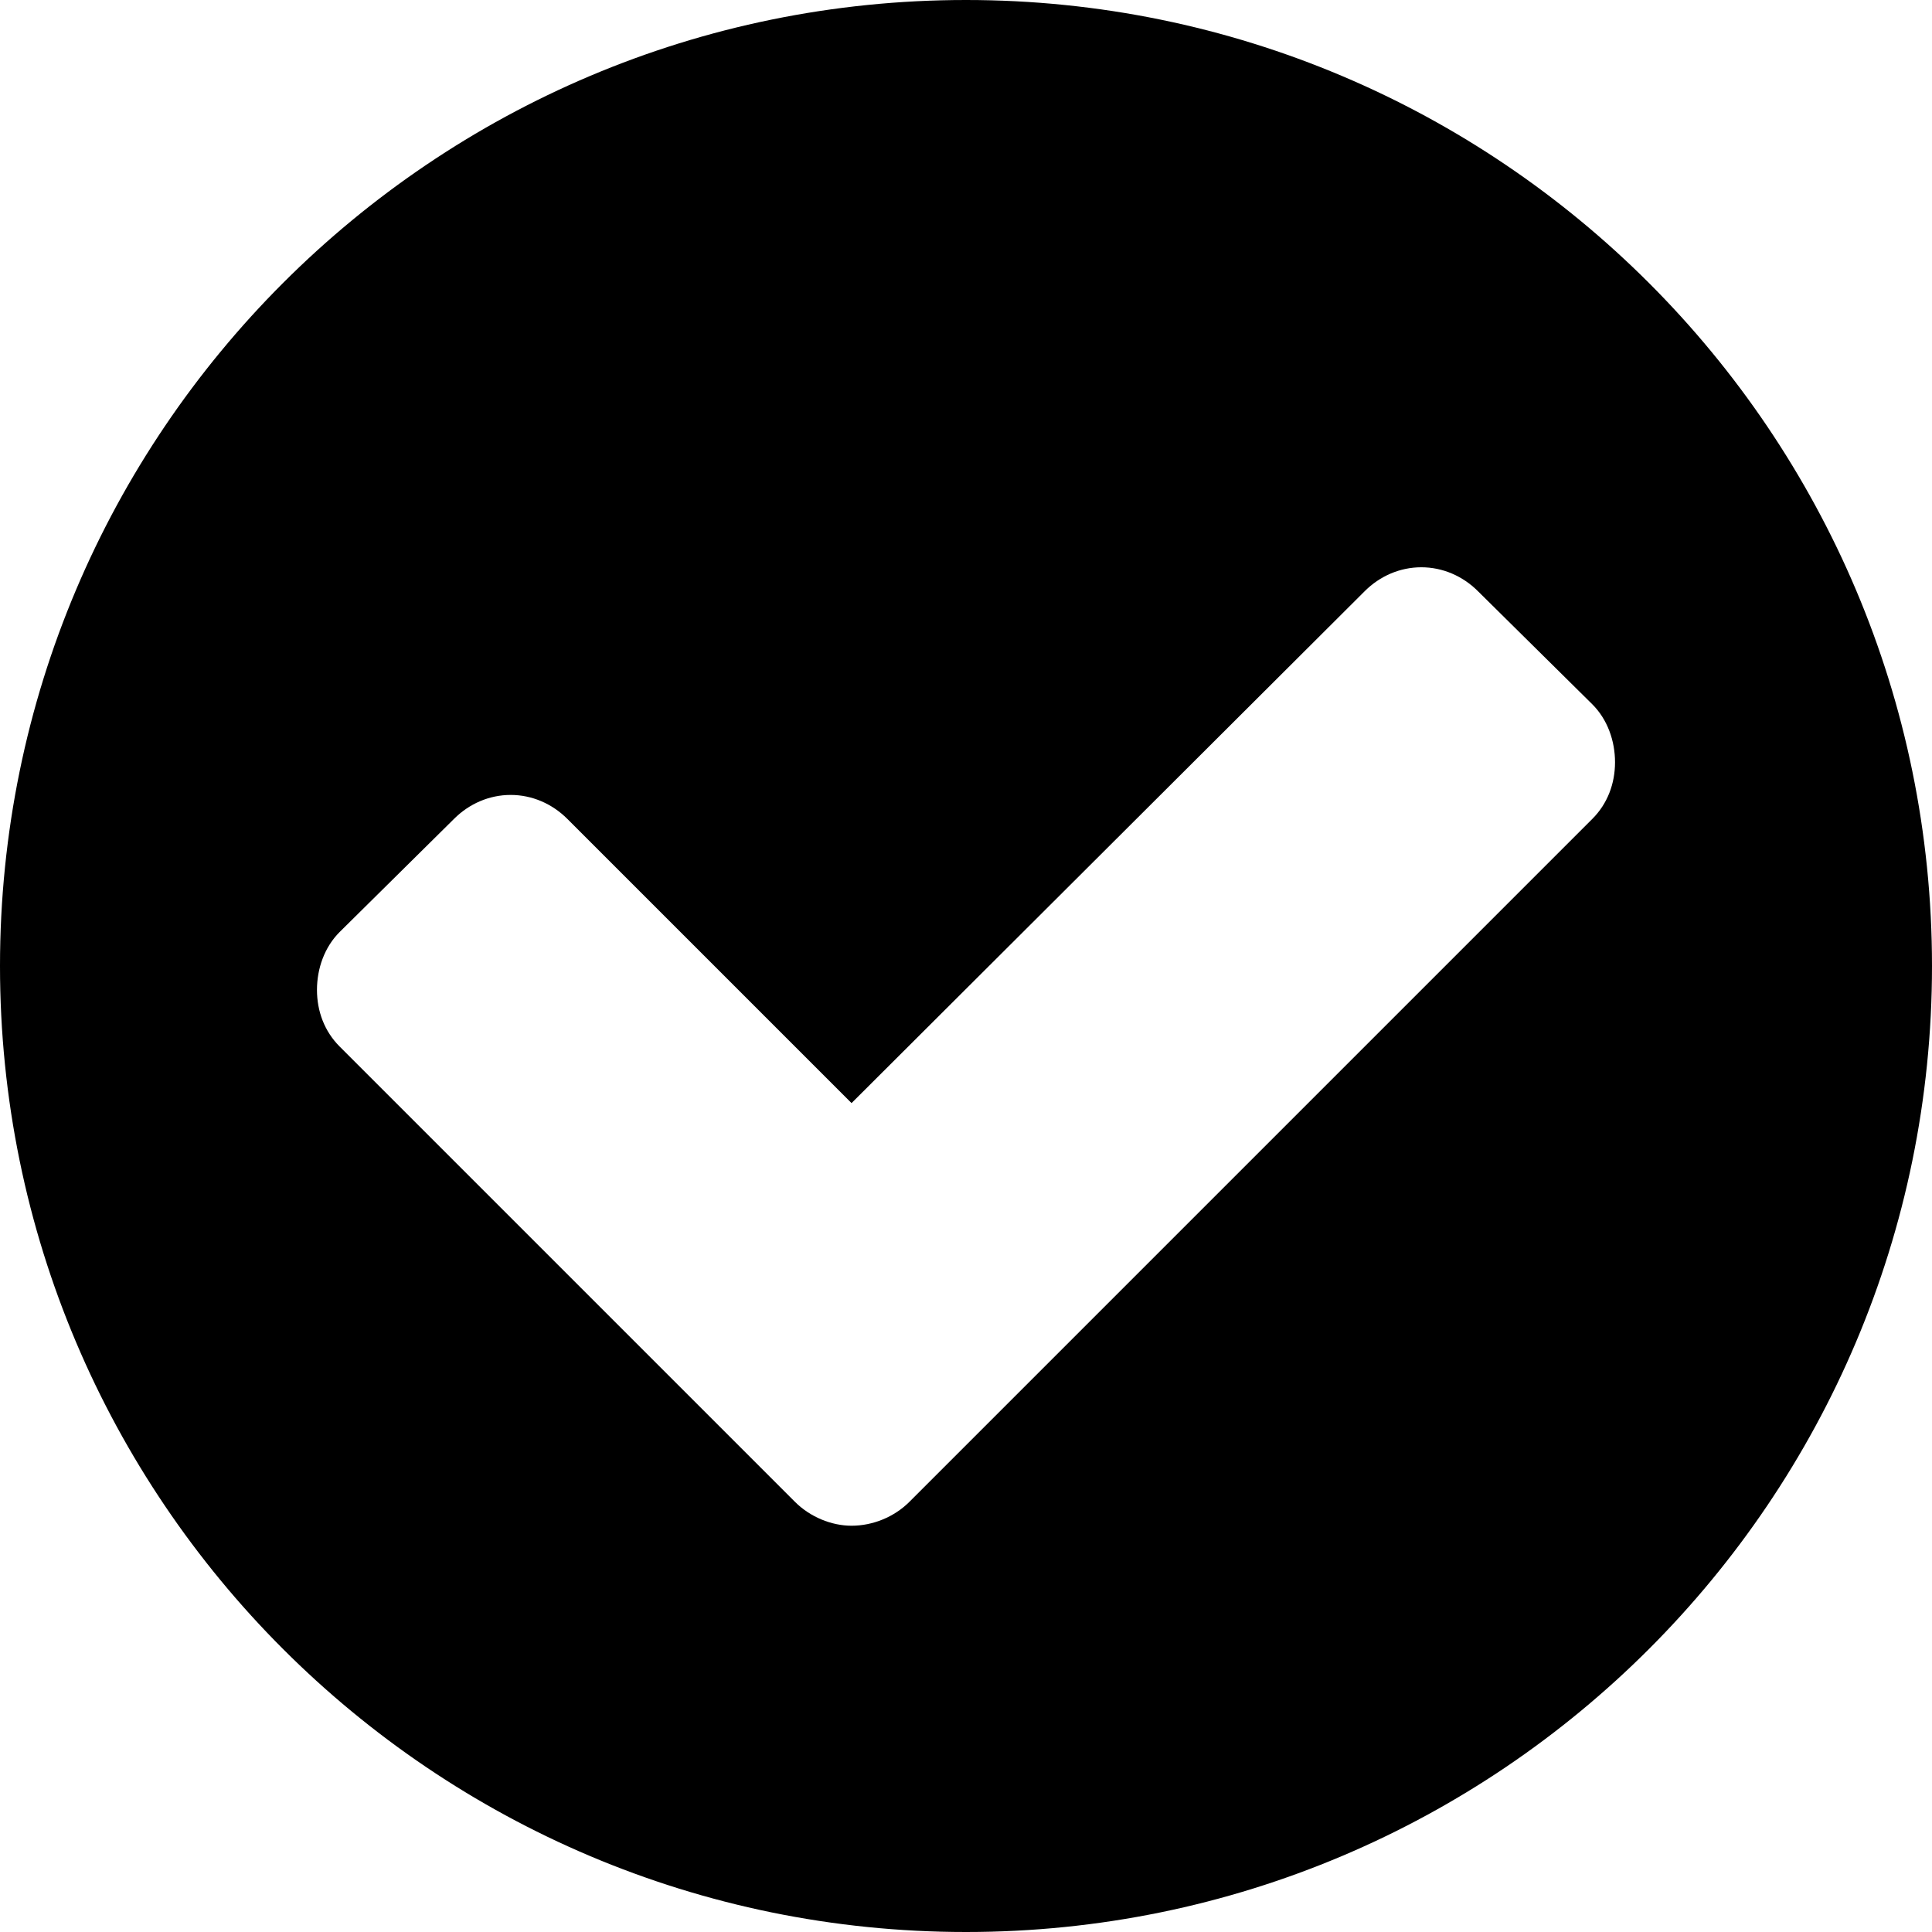
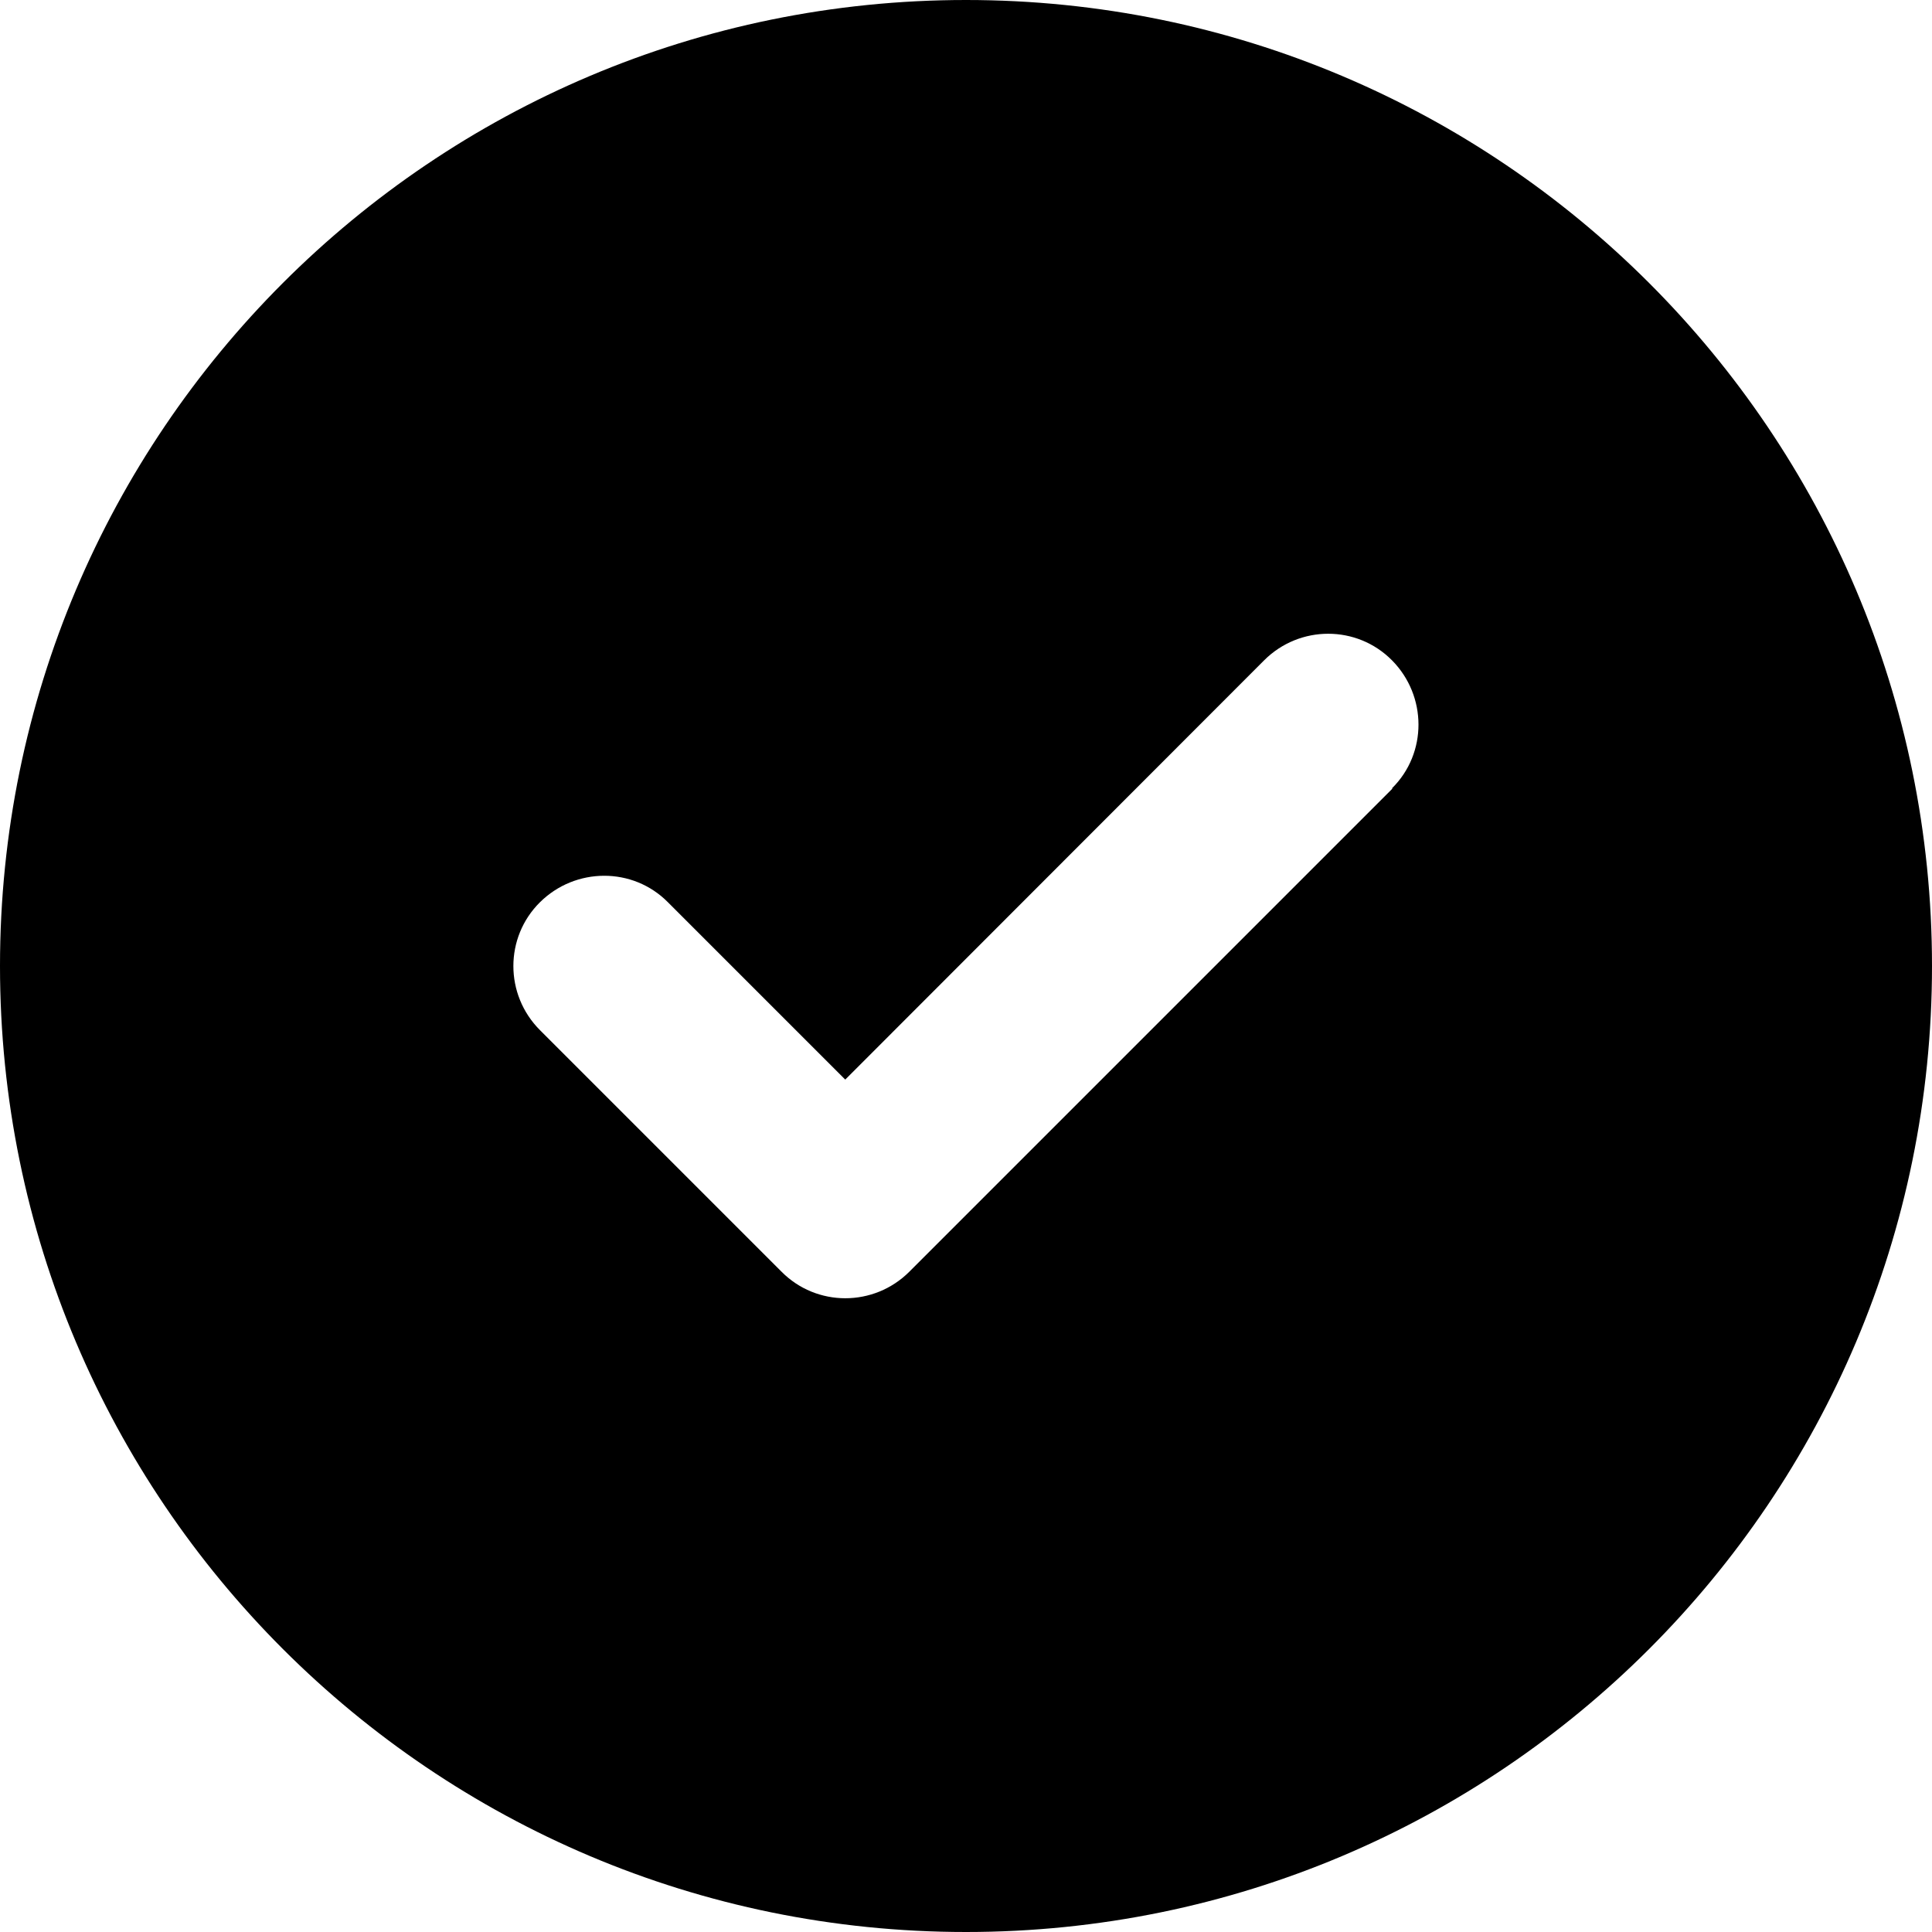
- <svg xmlns="http://www.w3.org/2000/svg" viewBox="300.5 134 300 300">
-   <path d="M551.281 252.36c0-3.32-1.172-6.641-3.515-8.985l-17.774-17.578c-2.344-2.344-5.469-3.711-8.789-3.711-3.32 0-6.445 1.367-8.789 3.71l-79.687 79.493-44.141-44.14c-2.344-2.344-5.469-3.712-8.79-3.712-3.32 0-6.444 1.368-8.788 3.711l-17.774 17.579c-2.343 2.343-3.515 5.664-3.515 8.984 0 3.32 1.172 6.445 3.515 8.789l70.704 70.703c2.343 2.344 5.664 3.711 8.789 3.711 3.32 0 6.64-1.367 8.984-3.71l106.055-106.056c2.343-2.343 3.515-5.468 3.515-8.789ZM600.5 284c0 82.813-67.188 150-150 150-82.813 0-150-67.188-150-150 0-82.813 67.188-150 150-150 82.813 0 150 67.188 150 150Z" />
+ <svg xmlns="http://www.w3.org/2000/svg" viewBox="0 0 512 512">
+   <path d="M256 512A256 256 0 1 0 256 0a256 256 0 1 0 0 512zM369 209L241 337c-9.4 9.4-24.6 9.4-33.9 0l-64-64c-9.4-9.4-9.4-24.6 0-33.9s24.6-9.4 33.9 0l47 47L335 175c9.4-9.4 24.6-9.4 33.9 0s9.4 24.6 0 33.9z" />
</svg>
